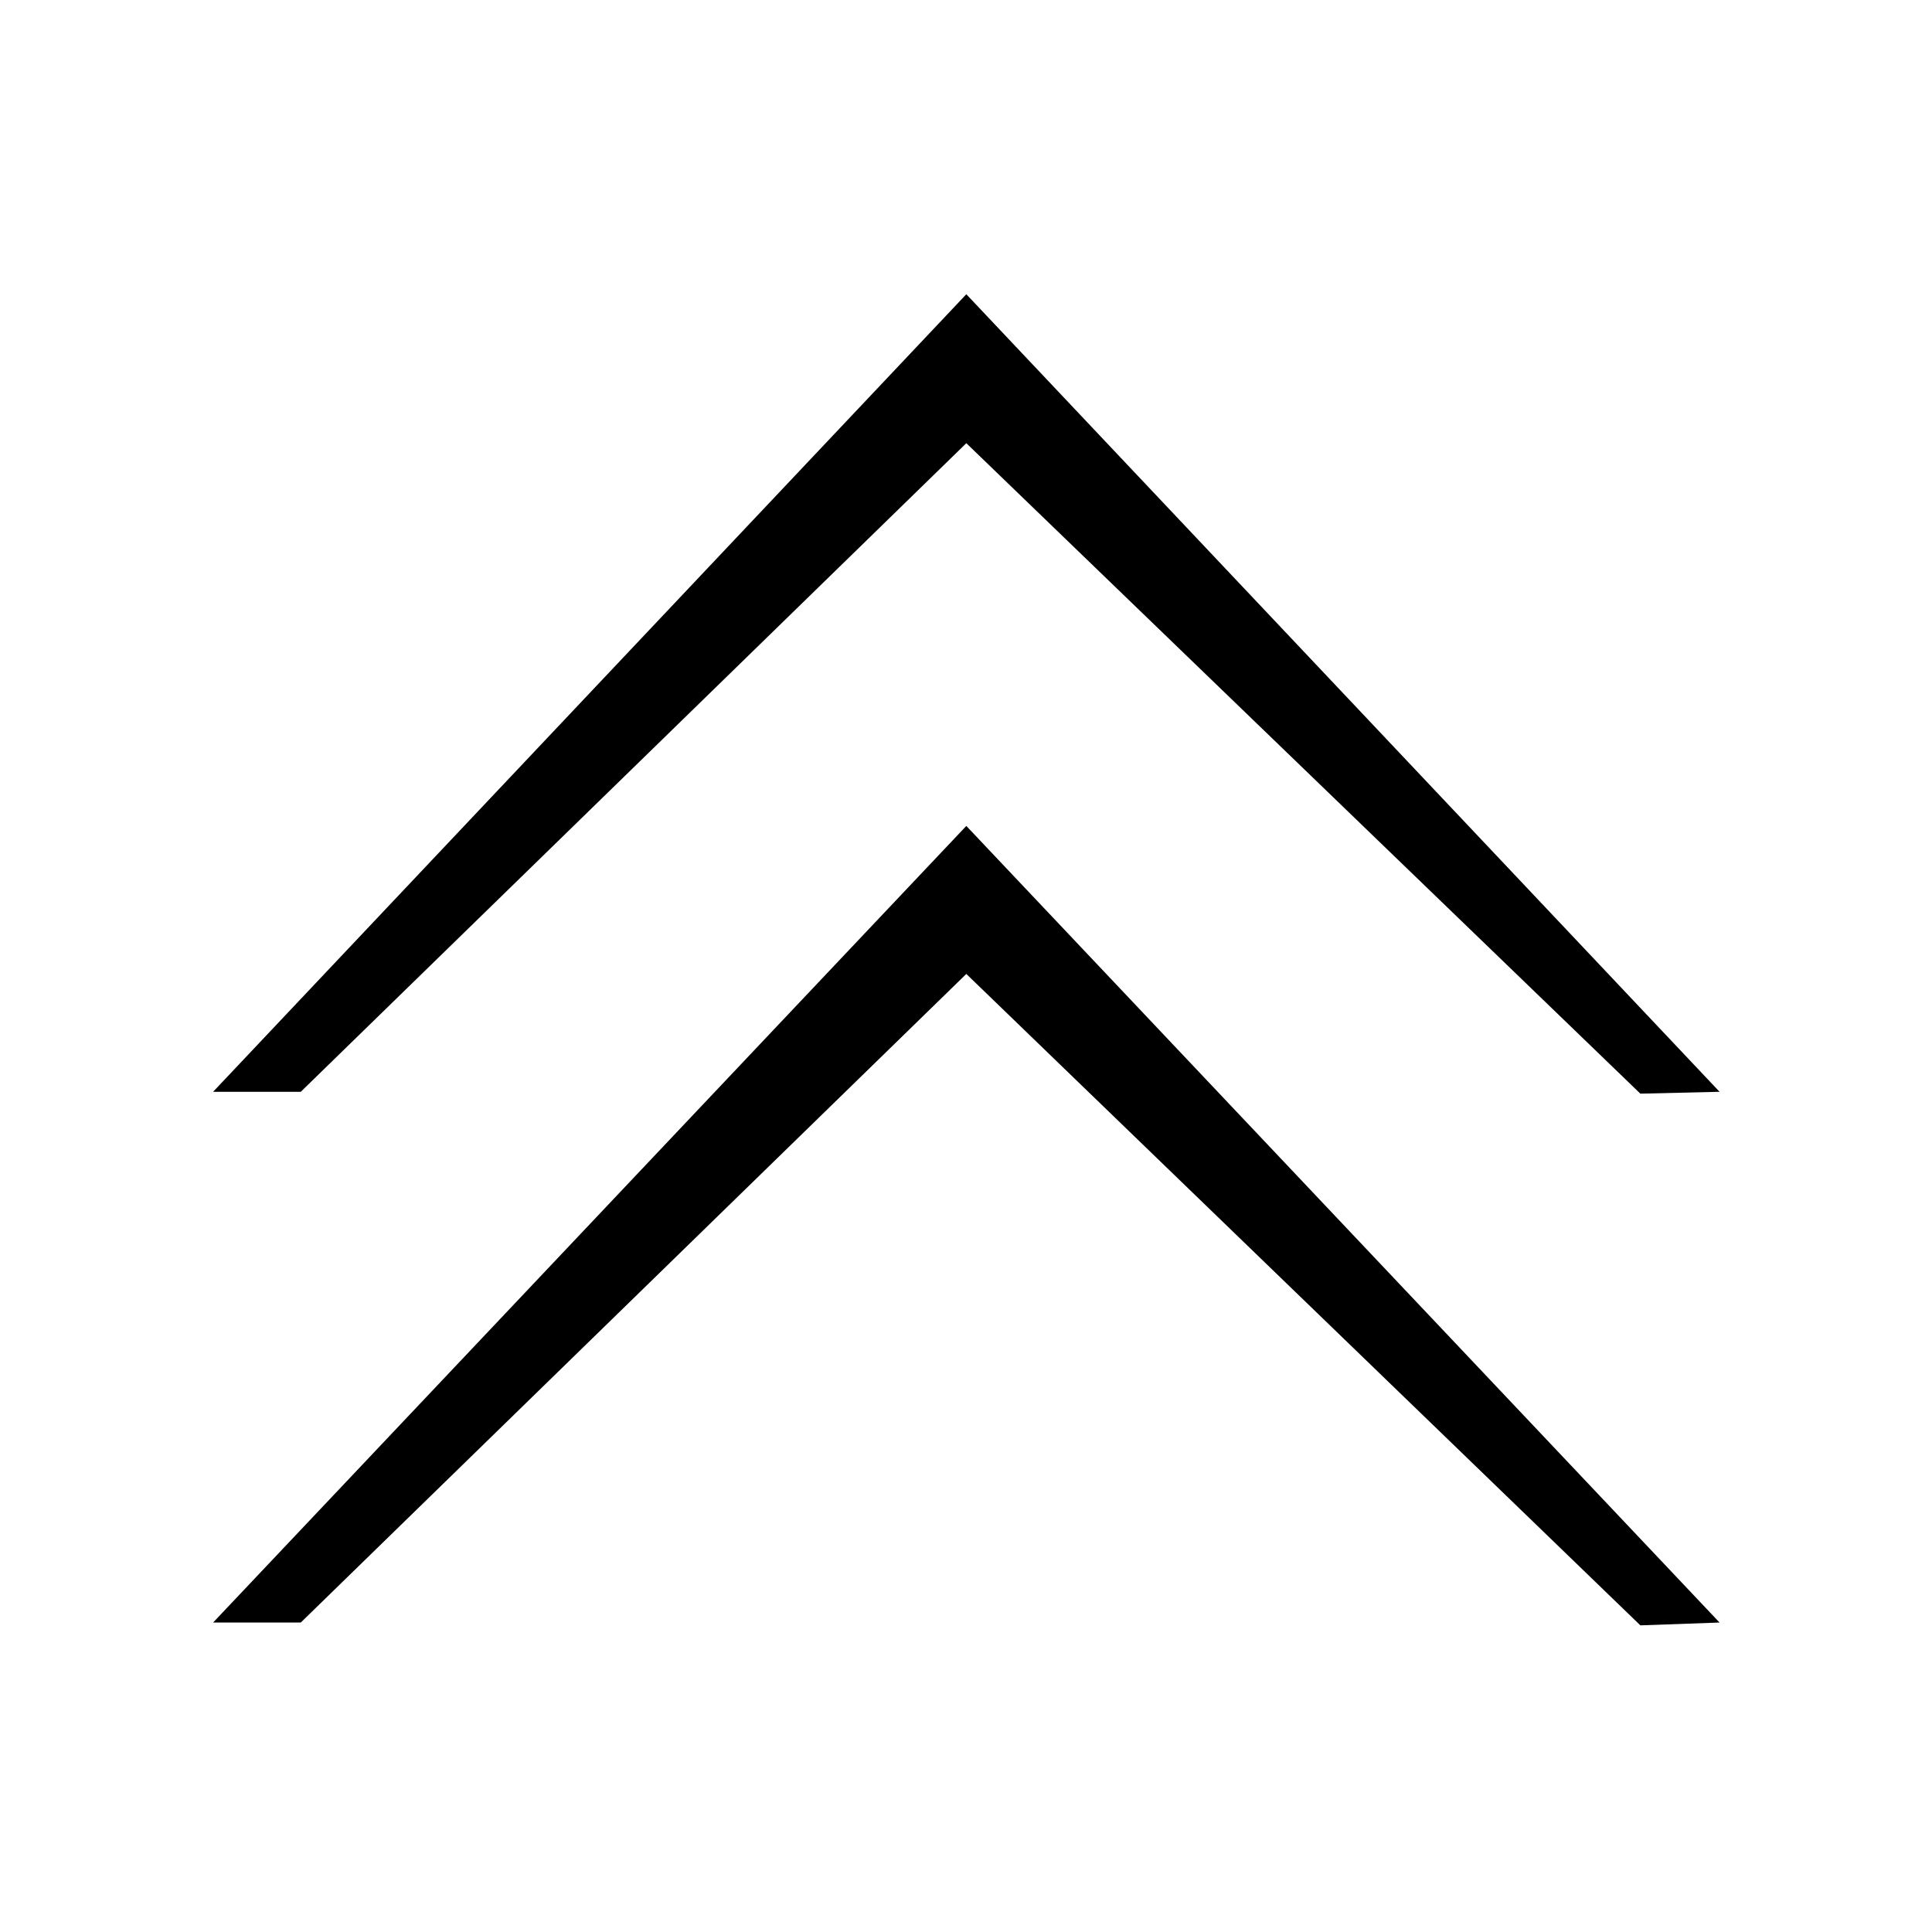
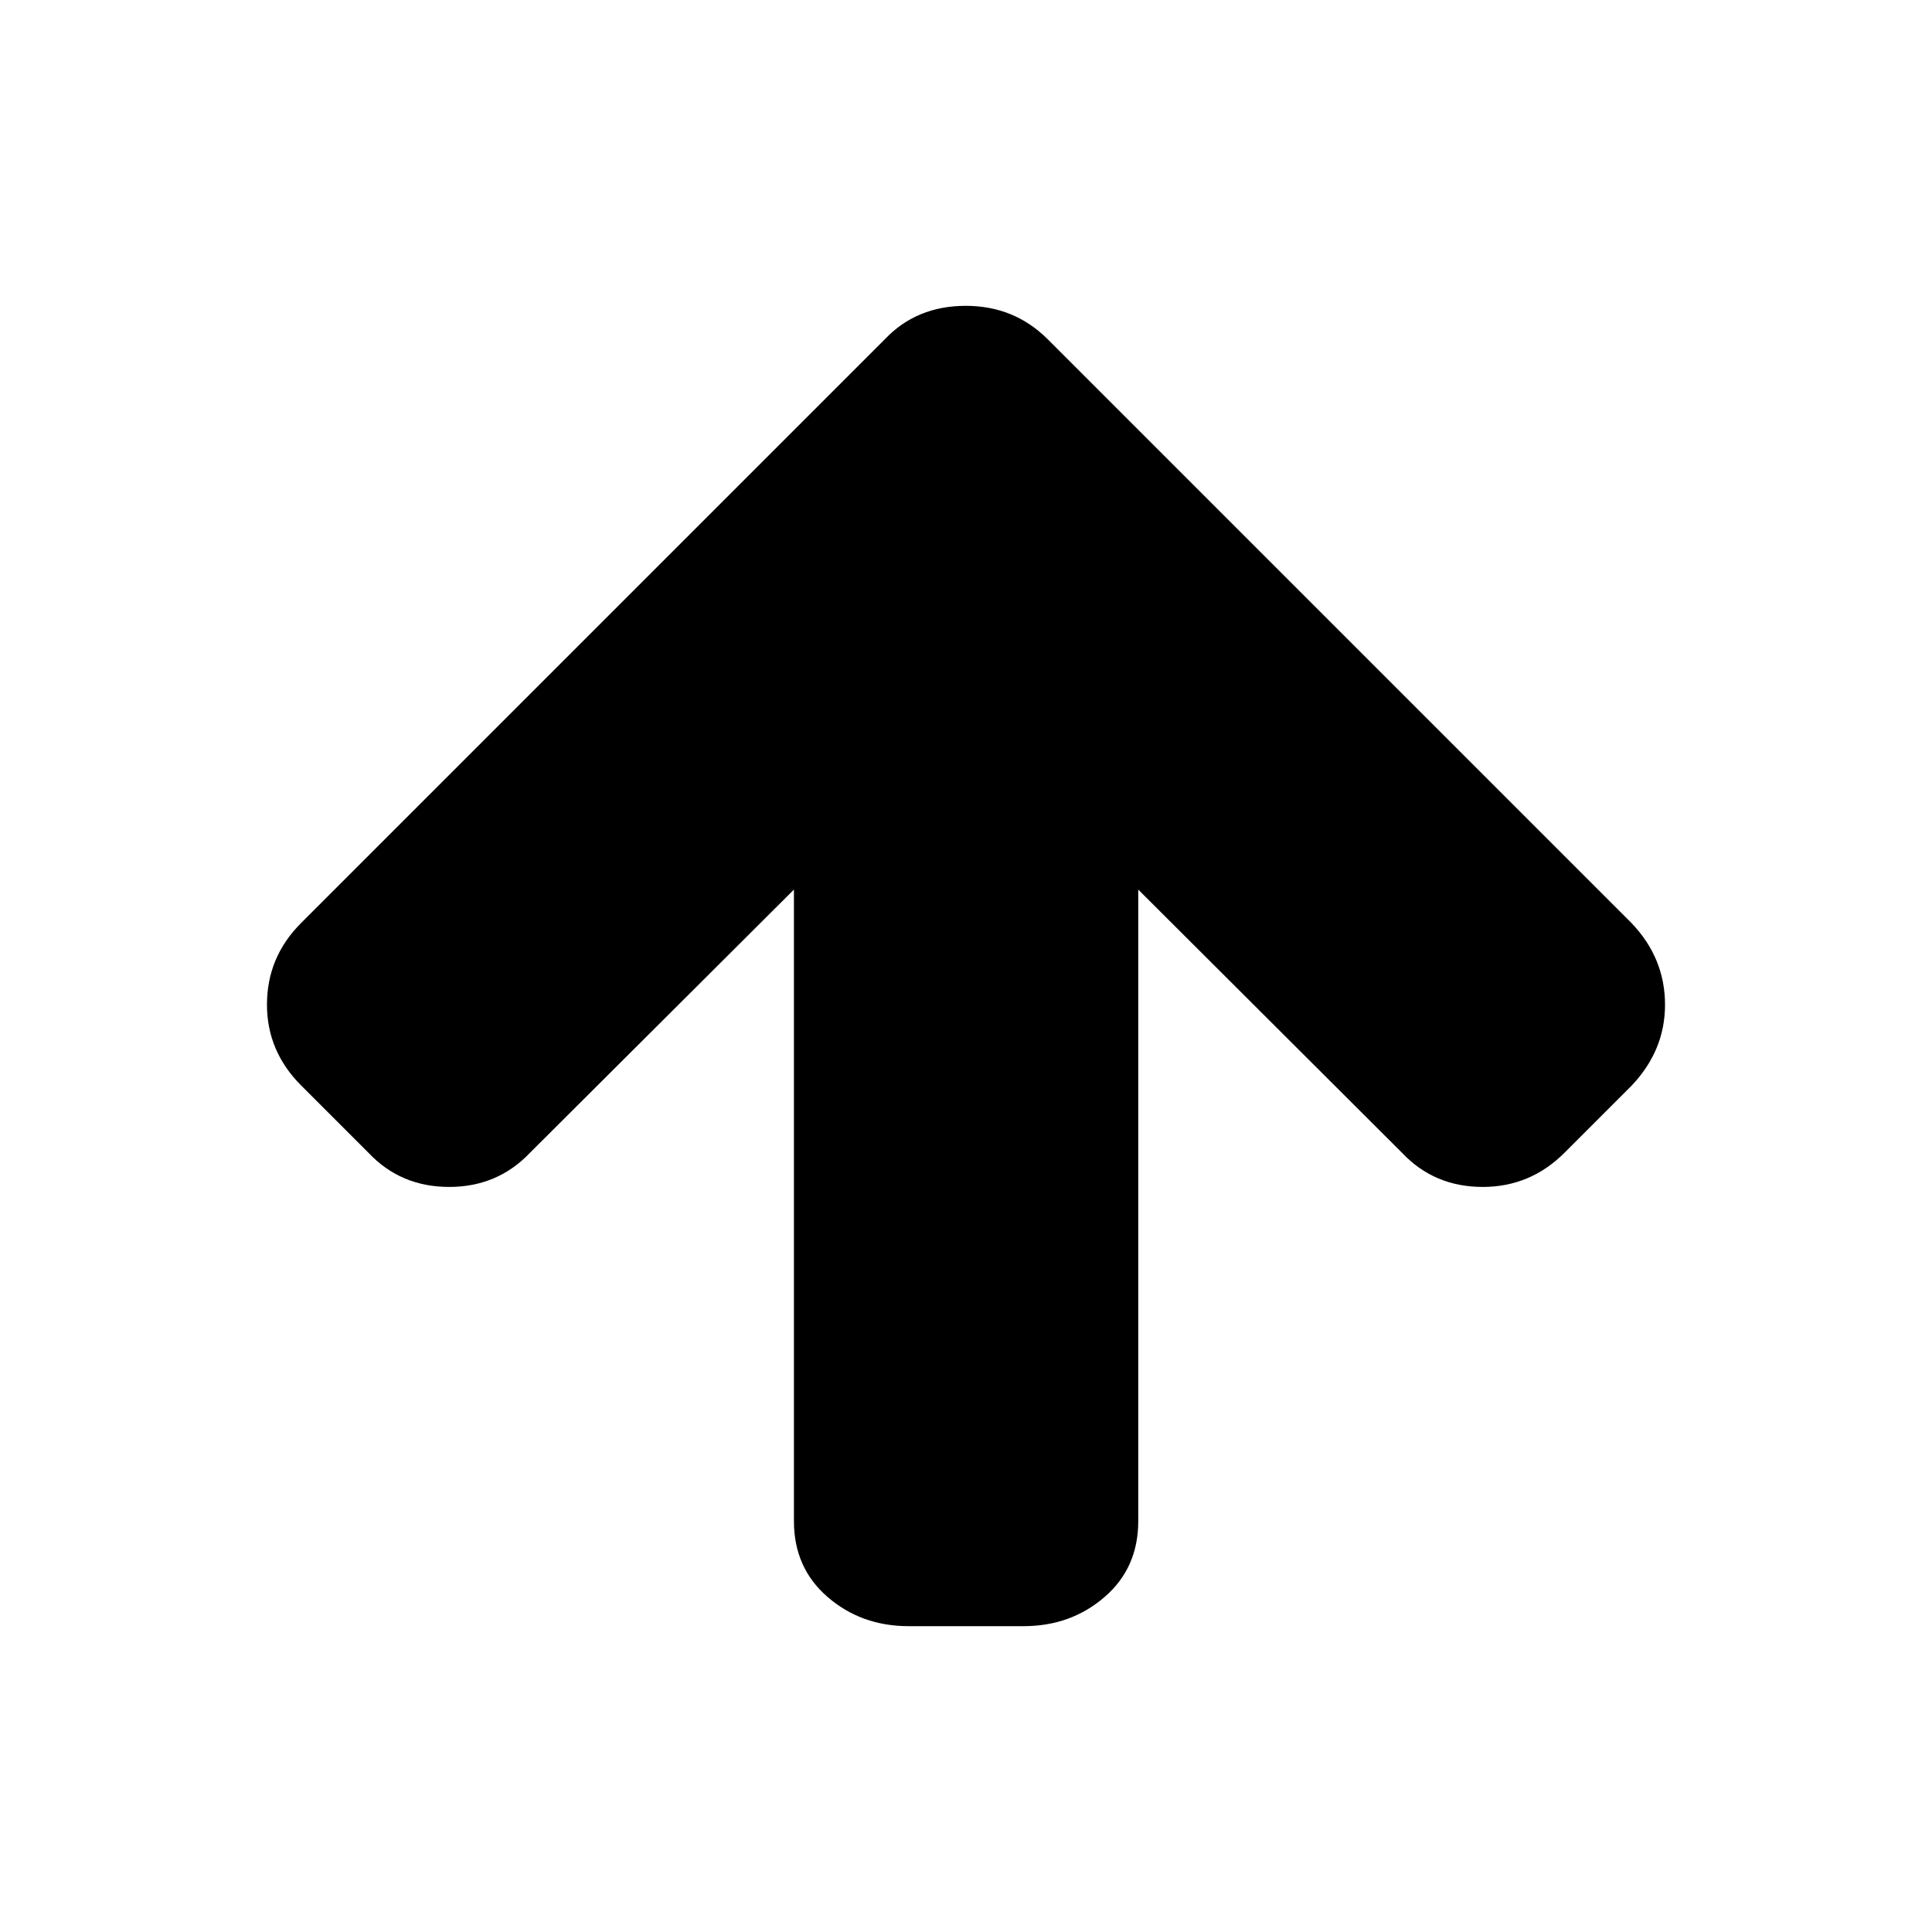
- <svg xmlns="http://www.w3.org/2000/svg" t="1570423920139" class="icon" viewBox="0 0 1024 1024" version="1.1" p-id="8452" width="32" height="32">
+ <svg xmlns="http://www.w3.org/2000/svg" t="1570448679656" class="icon" viewBox="0 0 1024 1024" version="1.1" p-id="1103" width="16" height="16">
  <defs>
    <style type="text/css" />
  </defs>
-   <path d="M112.948 859.977l399.221-422.215 399.234 422.215-41.976 1.495-357.258-345.264L159.417 859.977 112.948 859.977zM112.948 578.671l399.221-422.718 399.234 422.718-41.976 0.992L512.17 234.902l-352.753 343.769L112.948 578.671z" p-id="8453" />
+   <path d="M882.5 532.5c0 16.2-5.9 30.4-17.6 42.8L829.2 611c-12 12-26.5 18.1-43.3 18.1-17.1 0-31.4-6-42.8-18.1L603.3 471.5v334.7c0 16.5-5.9 29.9-17.8 40.2-11.9 10.3-26.2 15.5-43 15.5h-60.9c-16.8 0-31.1-5.2-43-15.5s-17.8-23.7-17.8-40.2V471.5L280.9 611c-11.4 12-25.7 18.1-42.8 18.1s-31.4-6-42.8-18.1l-35.7-35.7c-12-12-18.1-26.3-18.1-42.8 0-16.8 6-31.2 18.1-43.3l309.5-309.5c11.1-11.7 25.4-17.6 42.8-17.6 17.1 0 31.5 5.9 43.3 17.6l309.5 309.5c11.8 12.3 17.8 26.8 17.8 43.3z" p-id="1104" />
</svg>
